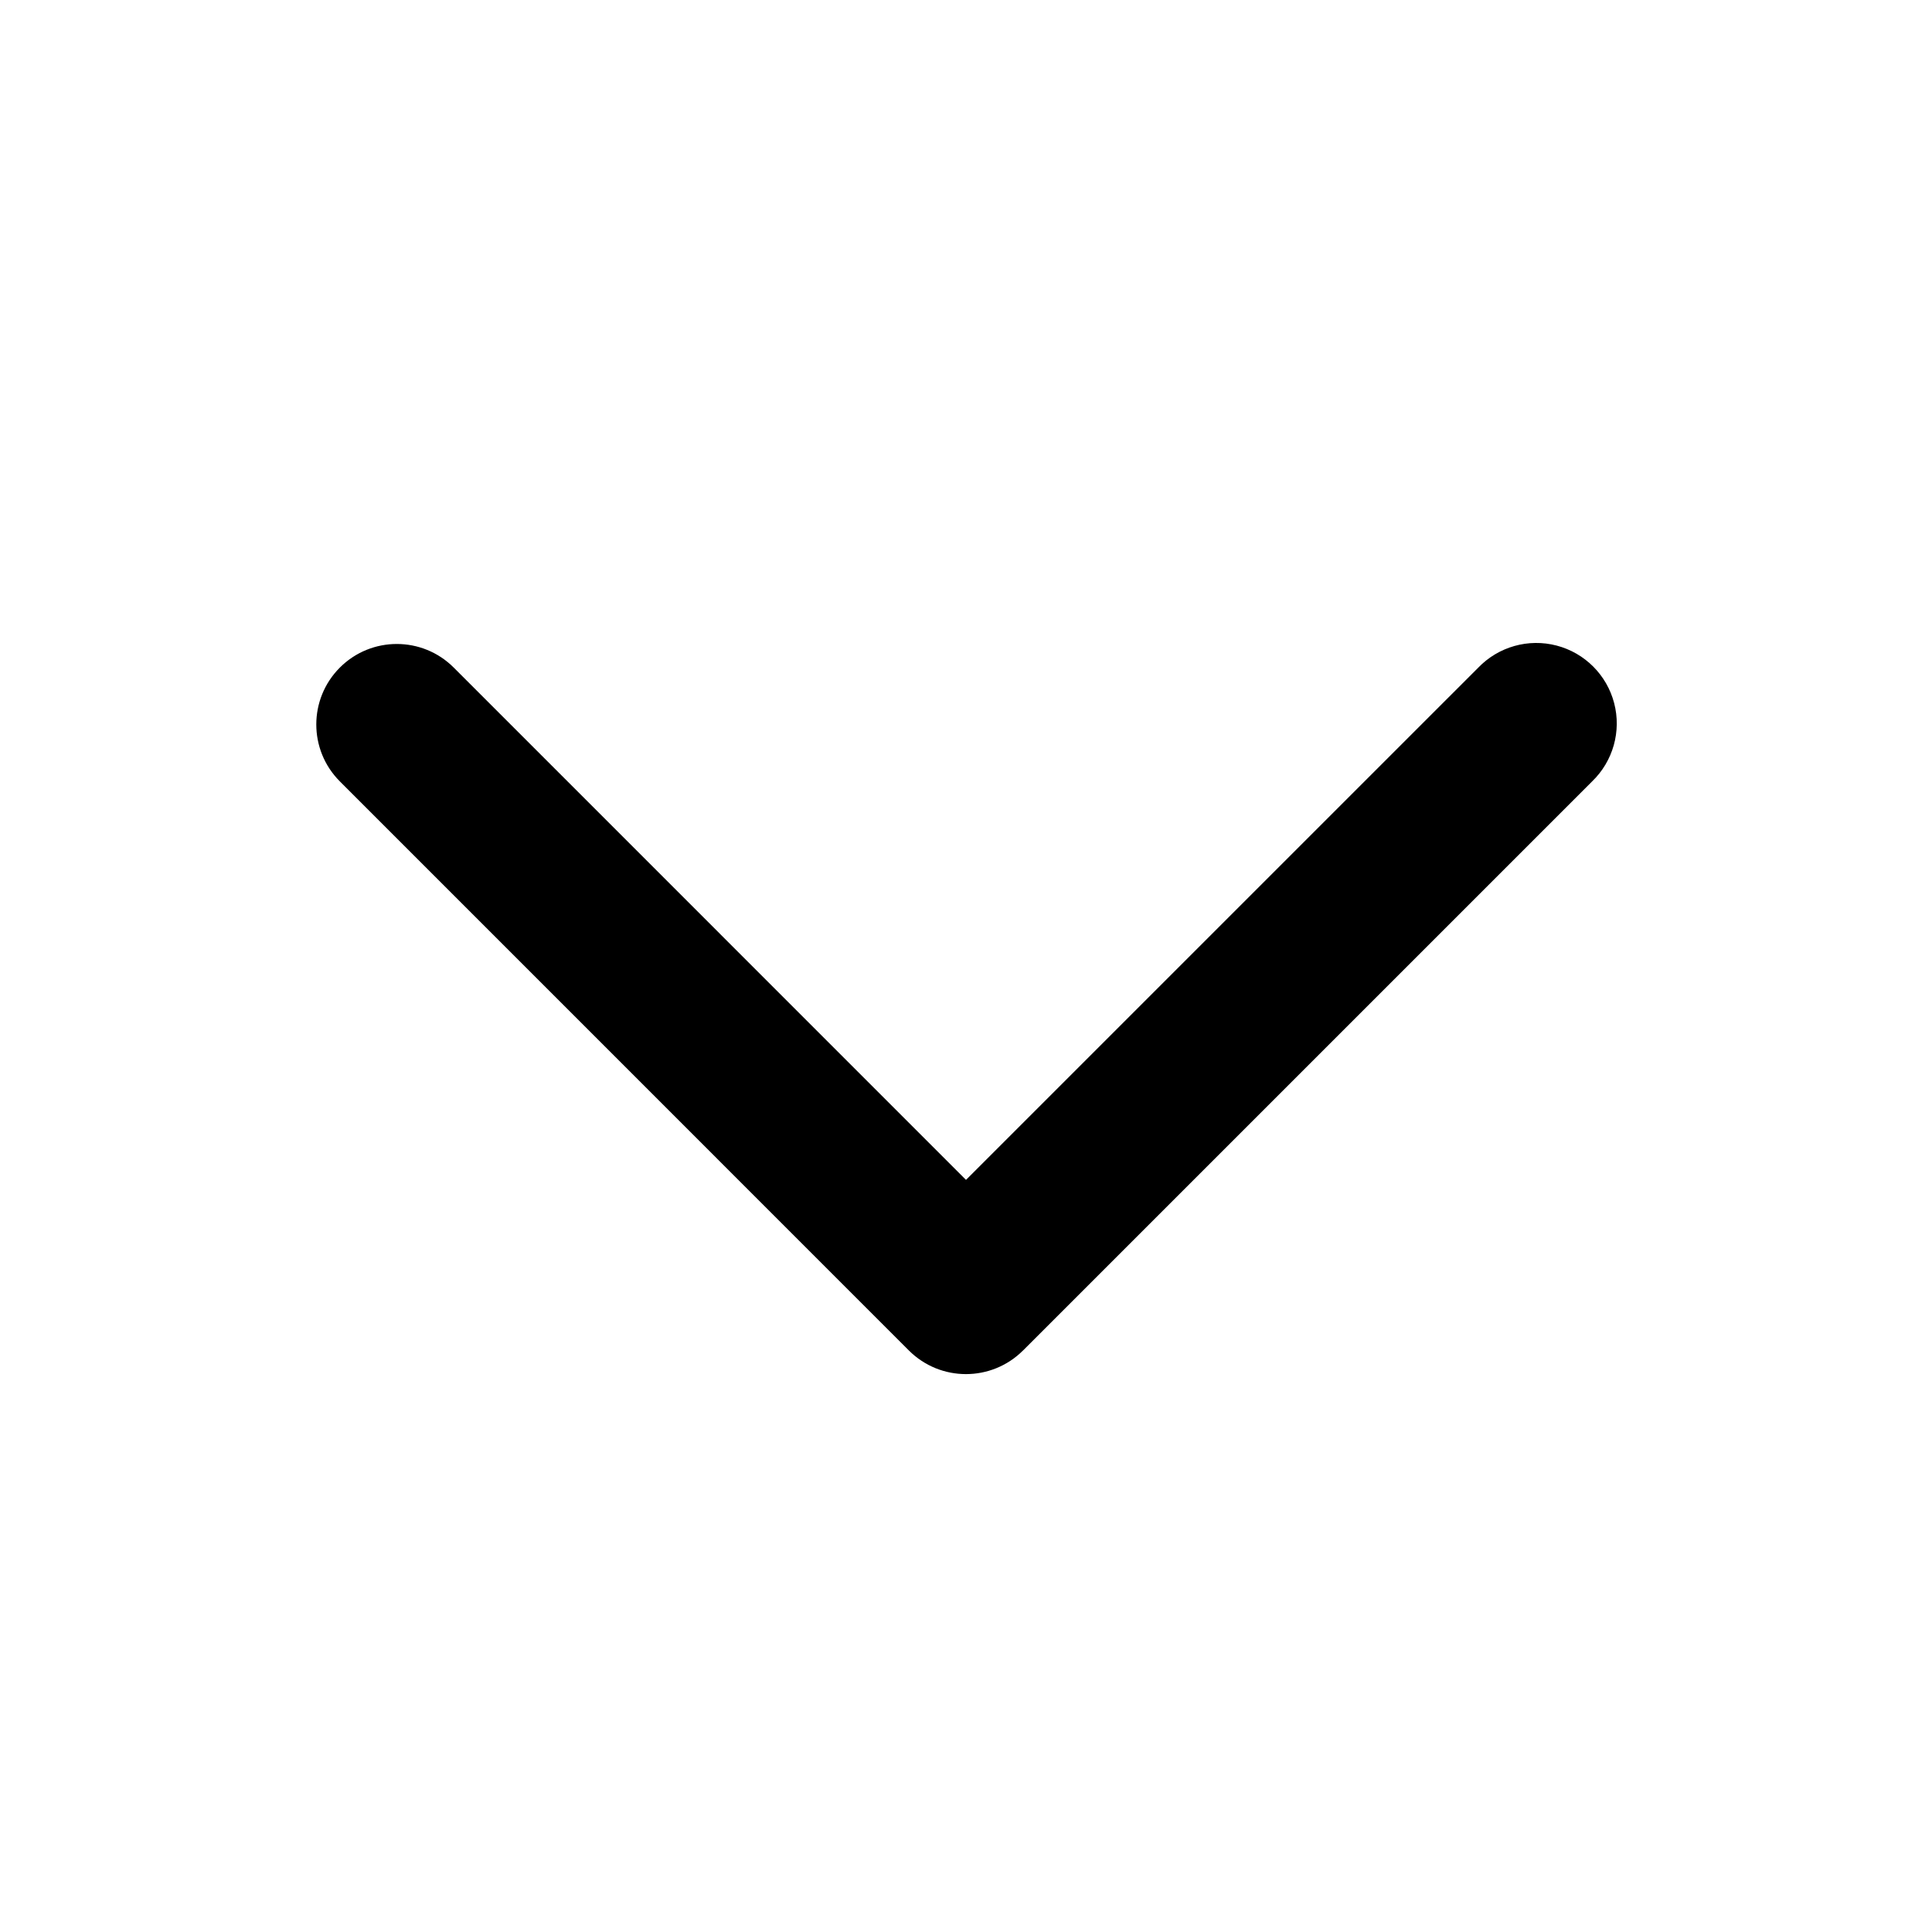
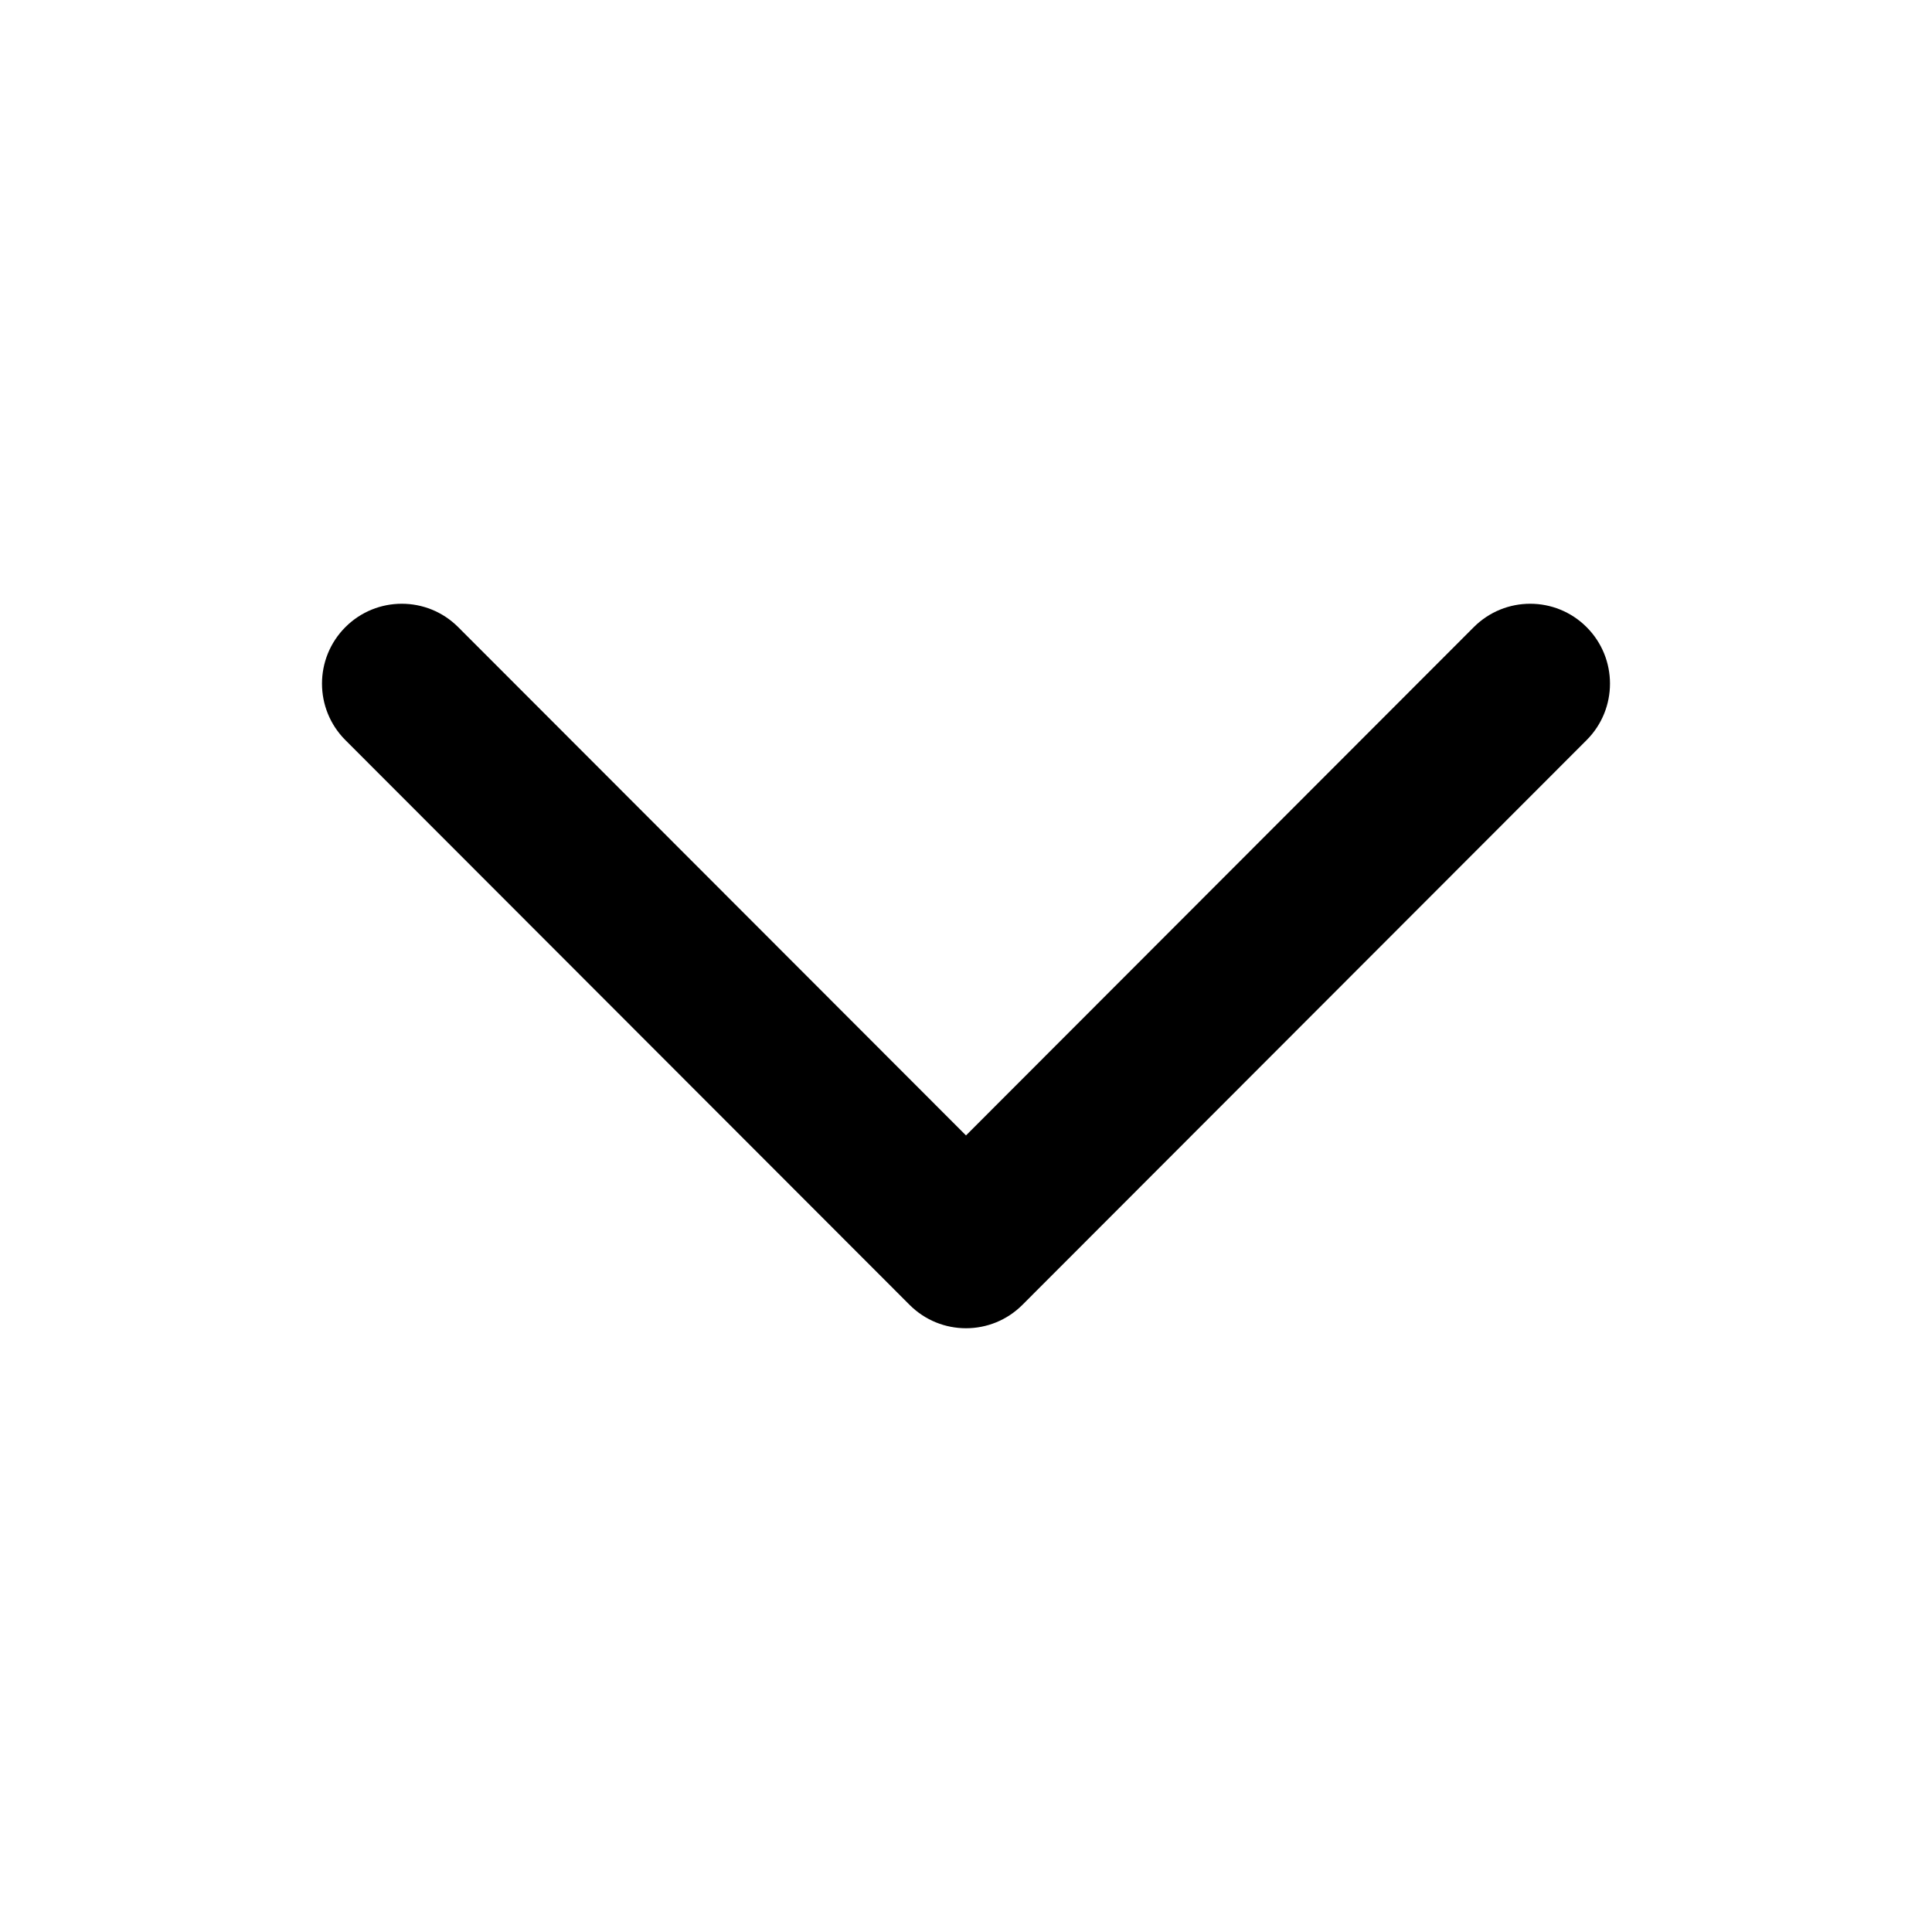
<svg xmlns="http://www.w3.org/2000/svg" viewBox="0 0 512 512">
-   <path d="M271.08 357.93l150.85-150.85a21.33 21.33 0 1 0-30.16-30.16L256 312.68 120.24 176.91a21.33 21.33 0 1 0-30.17 30.17L240.9 357.93a21.4 21.4 0 0 0 30.17 0z" />
+   <path d="M420.472 196.133C428.729 187.867 428.729 174.465 420.472 166.199C412.214 157.933 398.825 157.933 390.567 166.199L255.999 300.9L121.43 166.199C113.172 157.933 99.784 157.933 91.526 166.199C83.268 174.465 83.268 187.867 91.526 196.133L241.047 345.8C249.304 354.066 262.693 354.066 270.951 345.8L420.472 196.133Z" fill="black" />
</svg>
